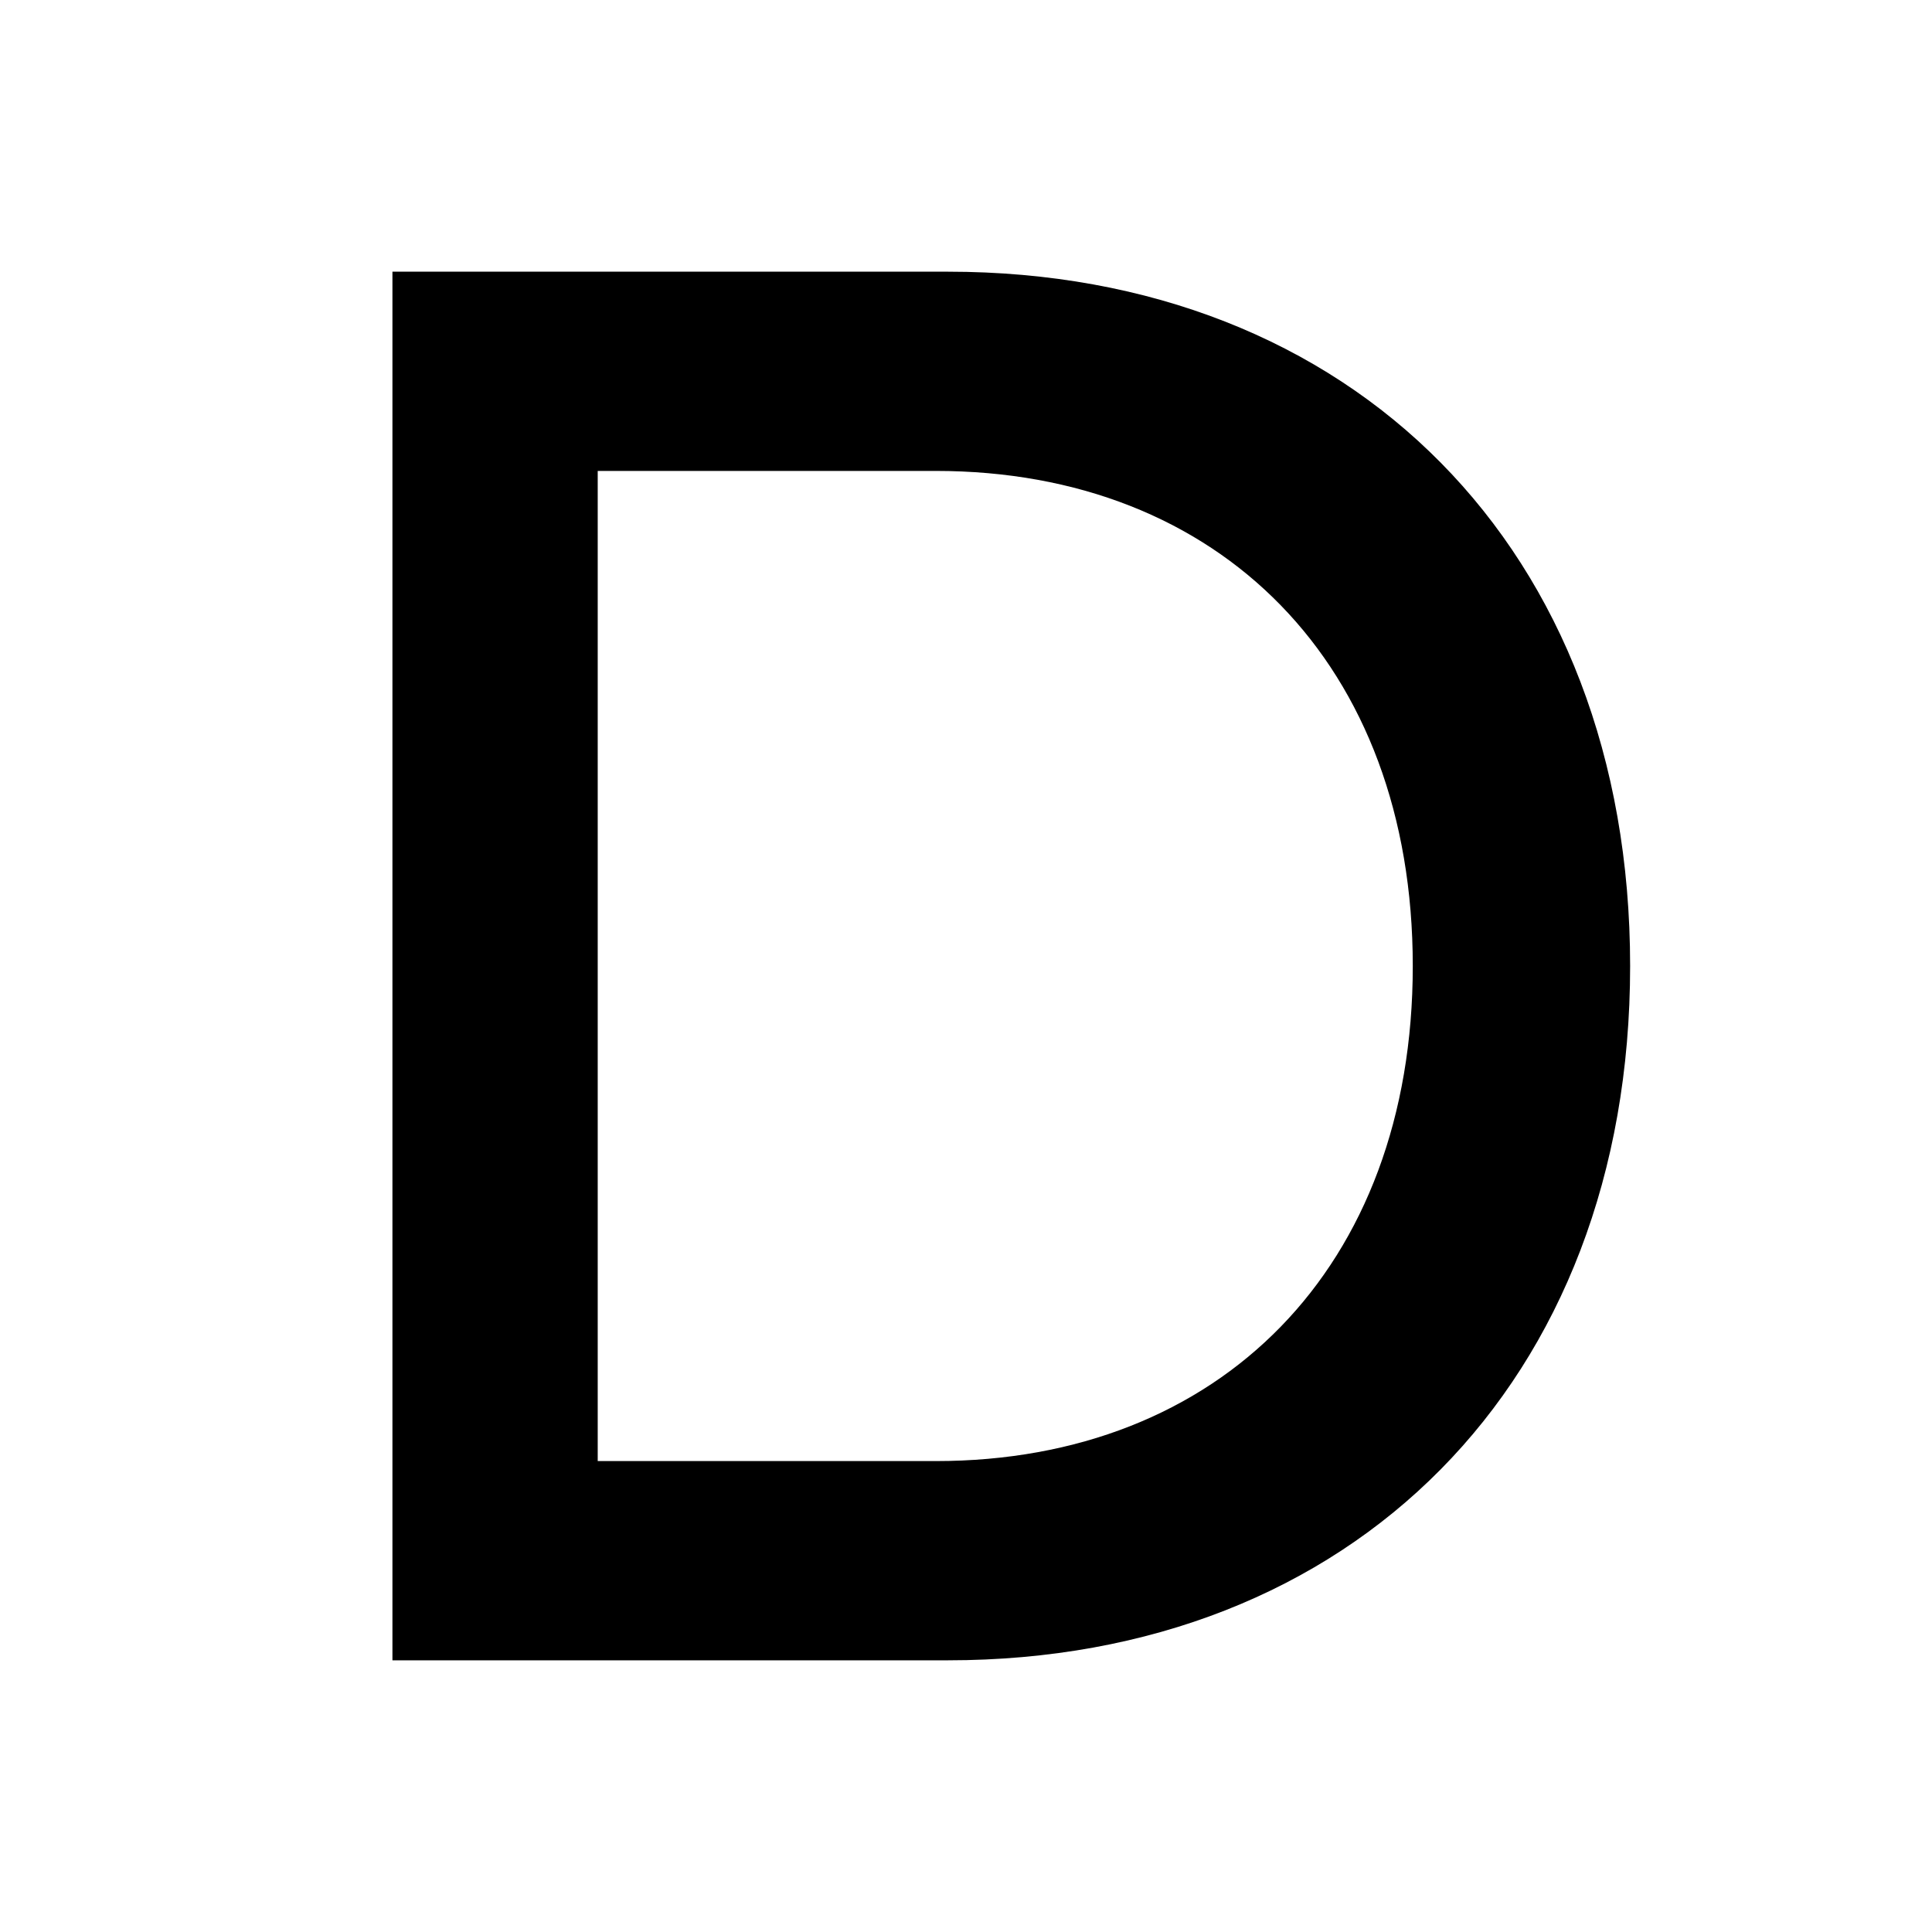
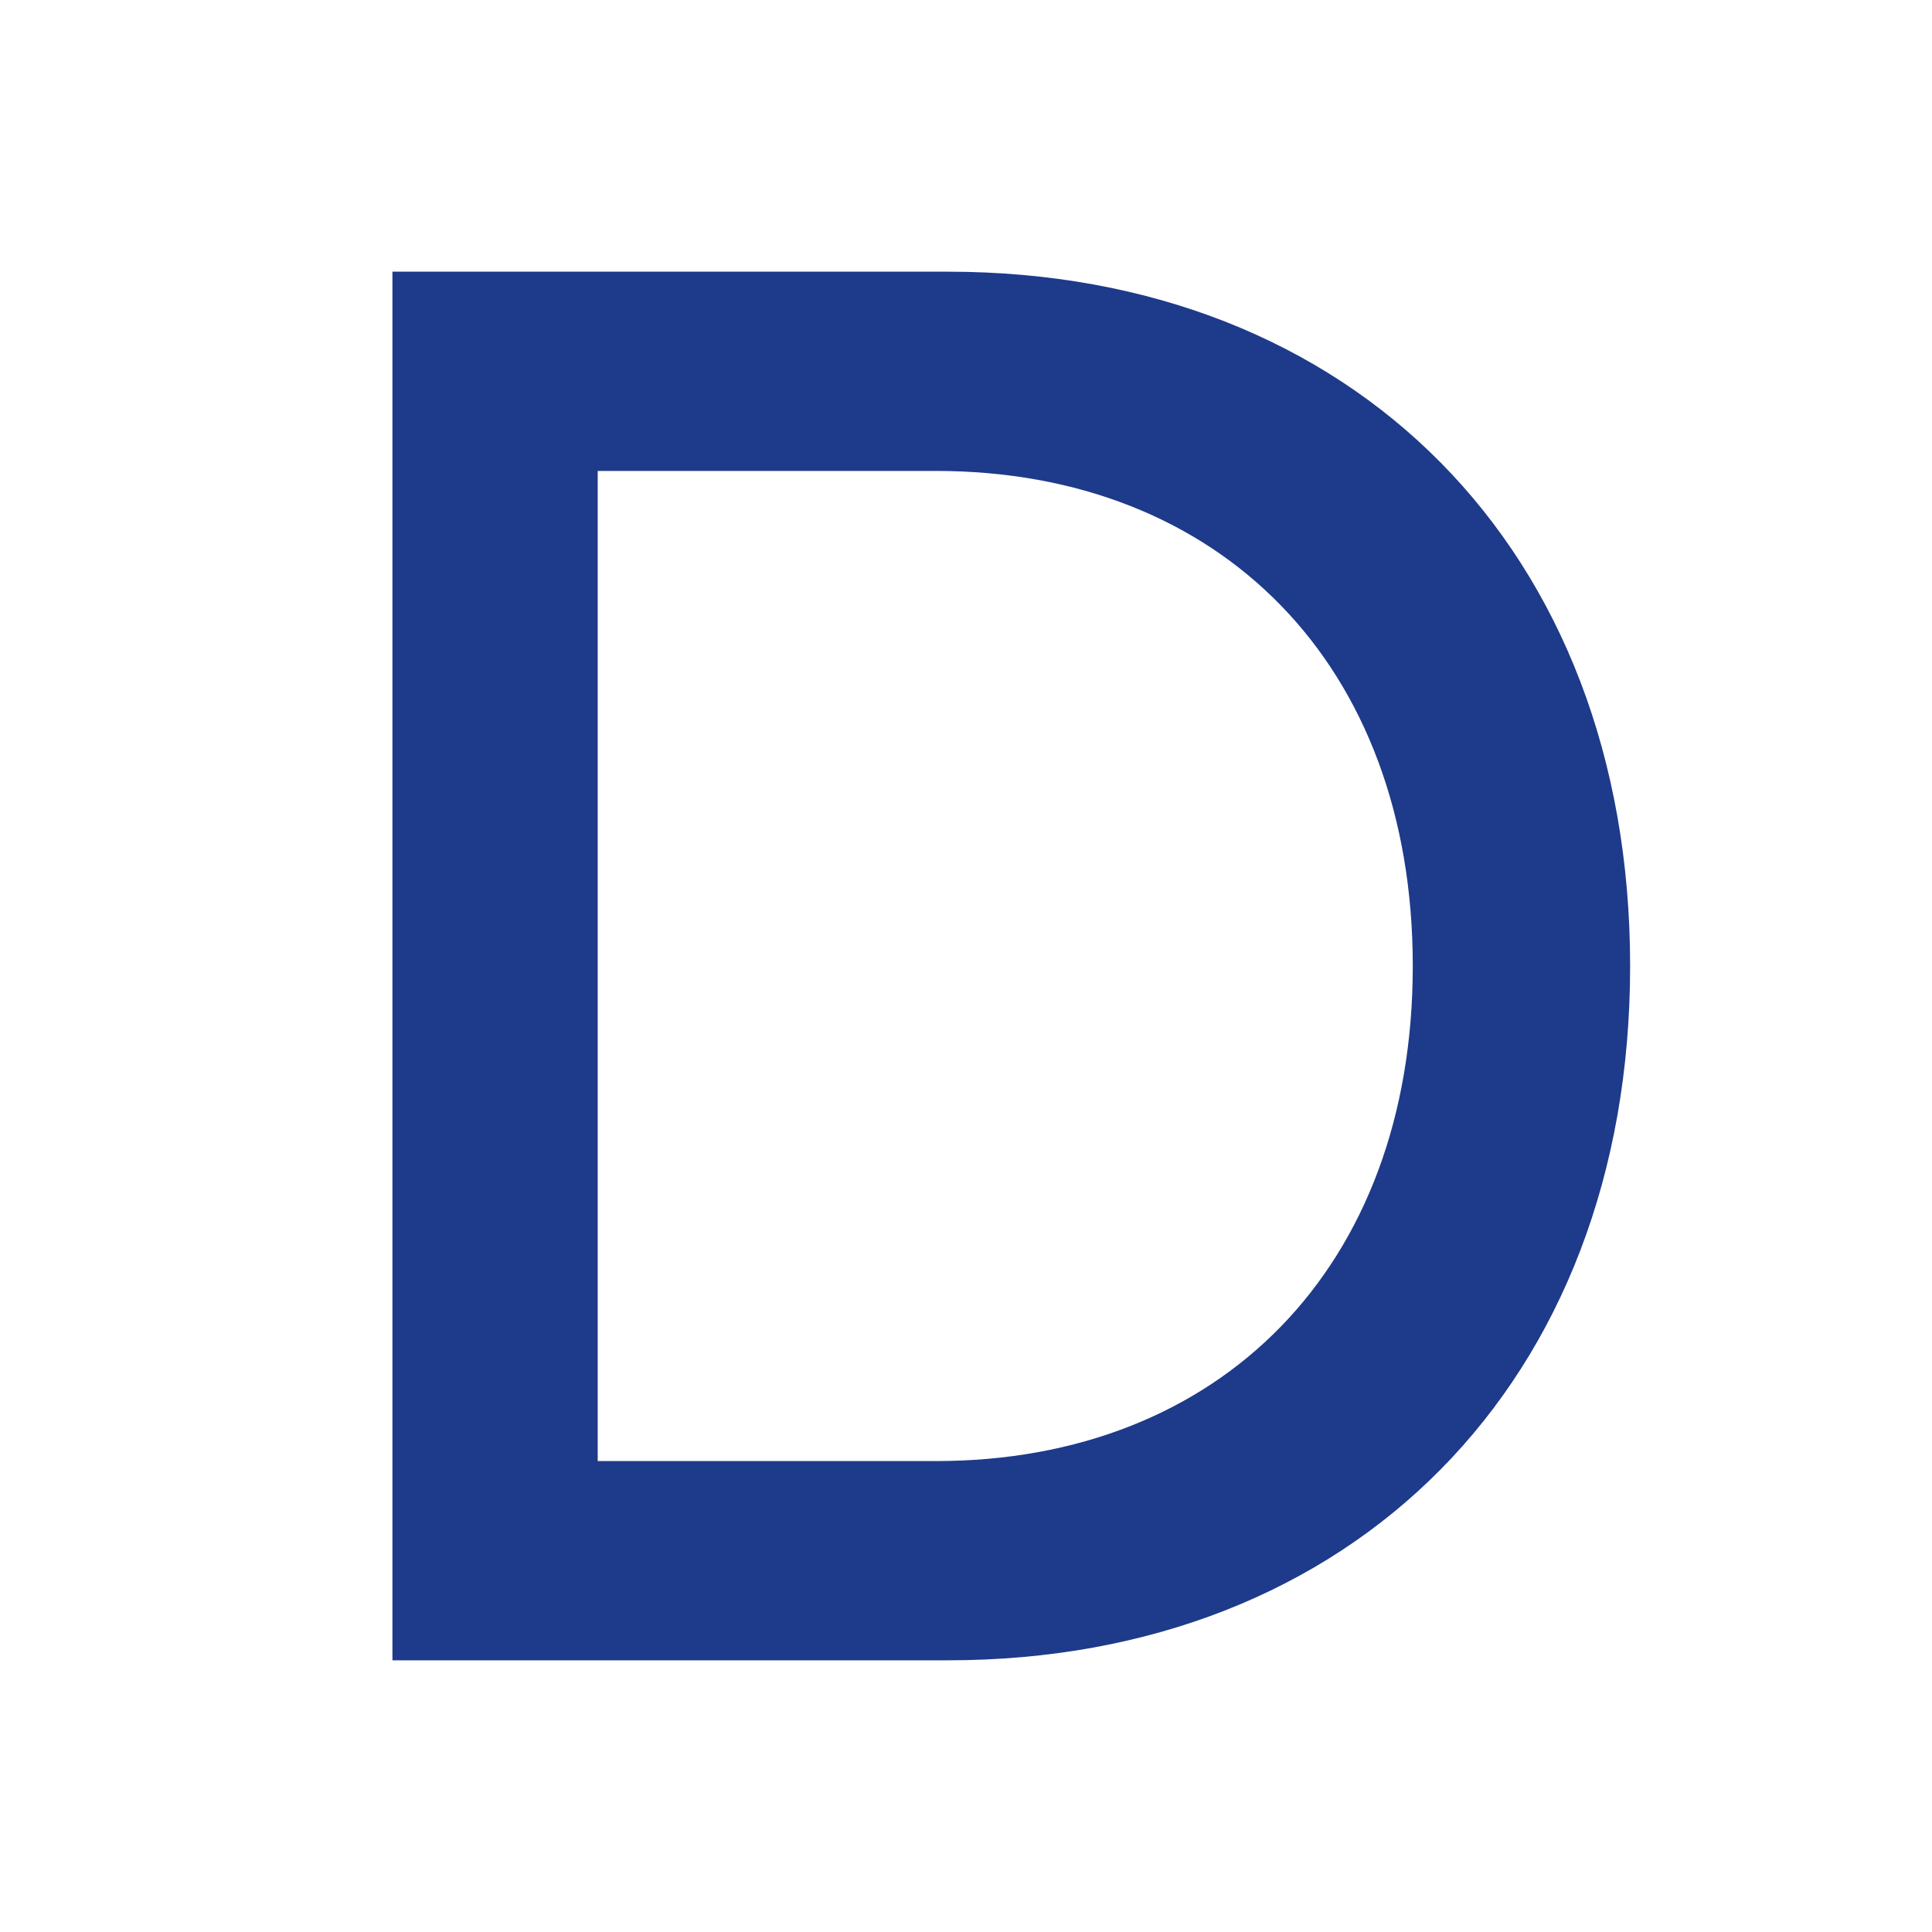
- <svg xmlns="http://www.w3.org/2000/svg" viewBox="0 0 32 32" fill="none">
-   <path fill="currentColor" fill-rule="evenodd" d="M6.5 4.5h9.2c6.7 0 11.3 4.6 11.3 11.5s-4.6 11.5-11.3 11.5H6.5v-23zm3.4 3.3v16.4h5.6c4.7 0 7.9-3.2 7.9-8.2s-3.2-8.2-7.9-8.2H9.9z" />
+ <svg xmlns="http://www.w3.org/2000/svg" viewBox="0 0 32 32">
+   <path fill="#1E3A8A" fill-rule="evenodd" d="M6.5 4.5h9.2c6.7 0 11.3 4.6 11.3 11.5s-4.6 11.5-11.3 11.5H6.5v-23zm3.4 3.3v16.4h5.6c4.7 0 7.9-3.2 7.9-8.2s-3.2-8.2-7.9-8.2H9.9z" />
</svg>
